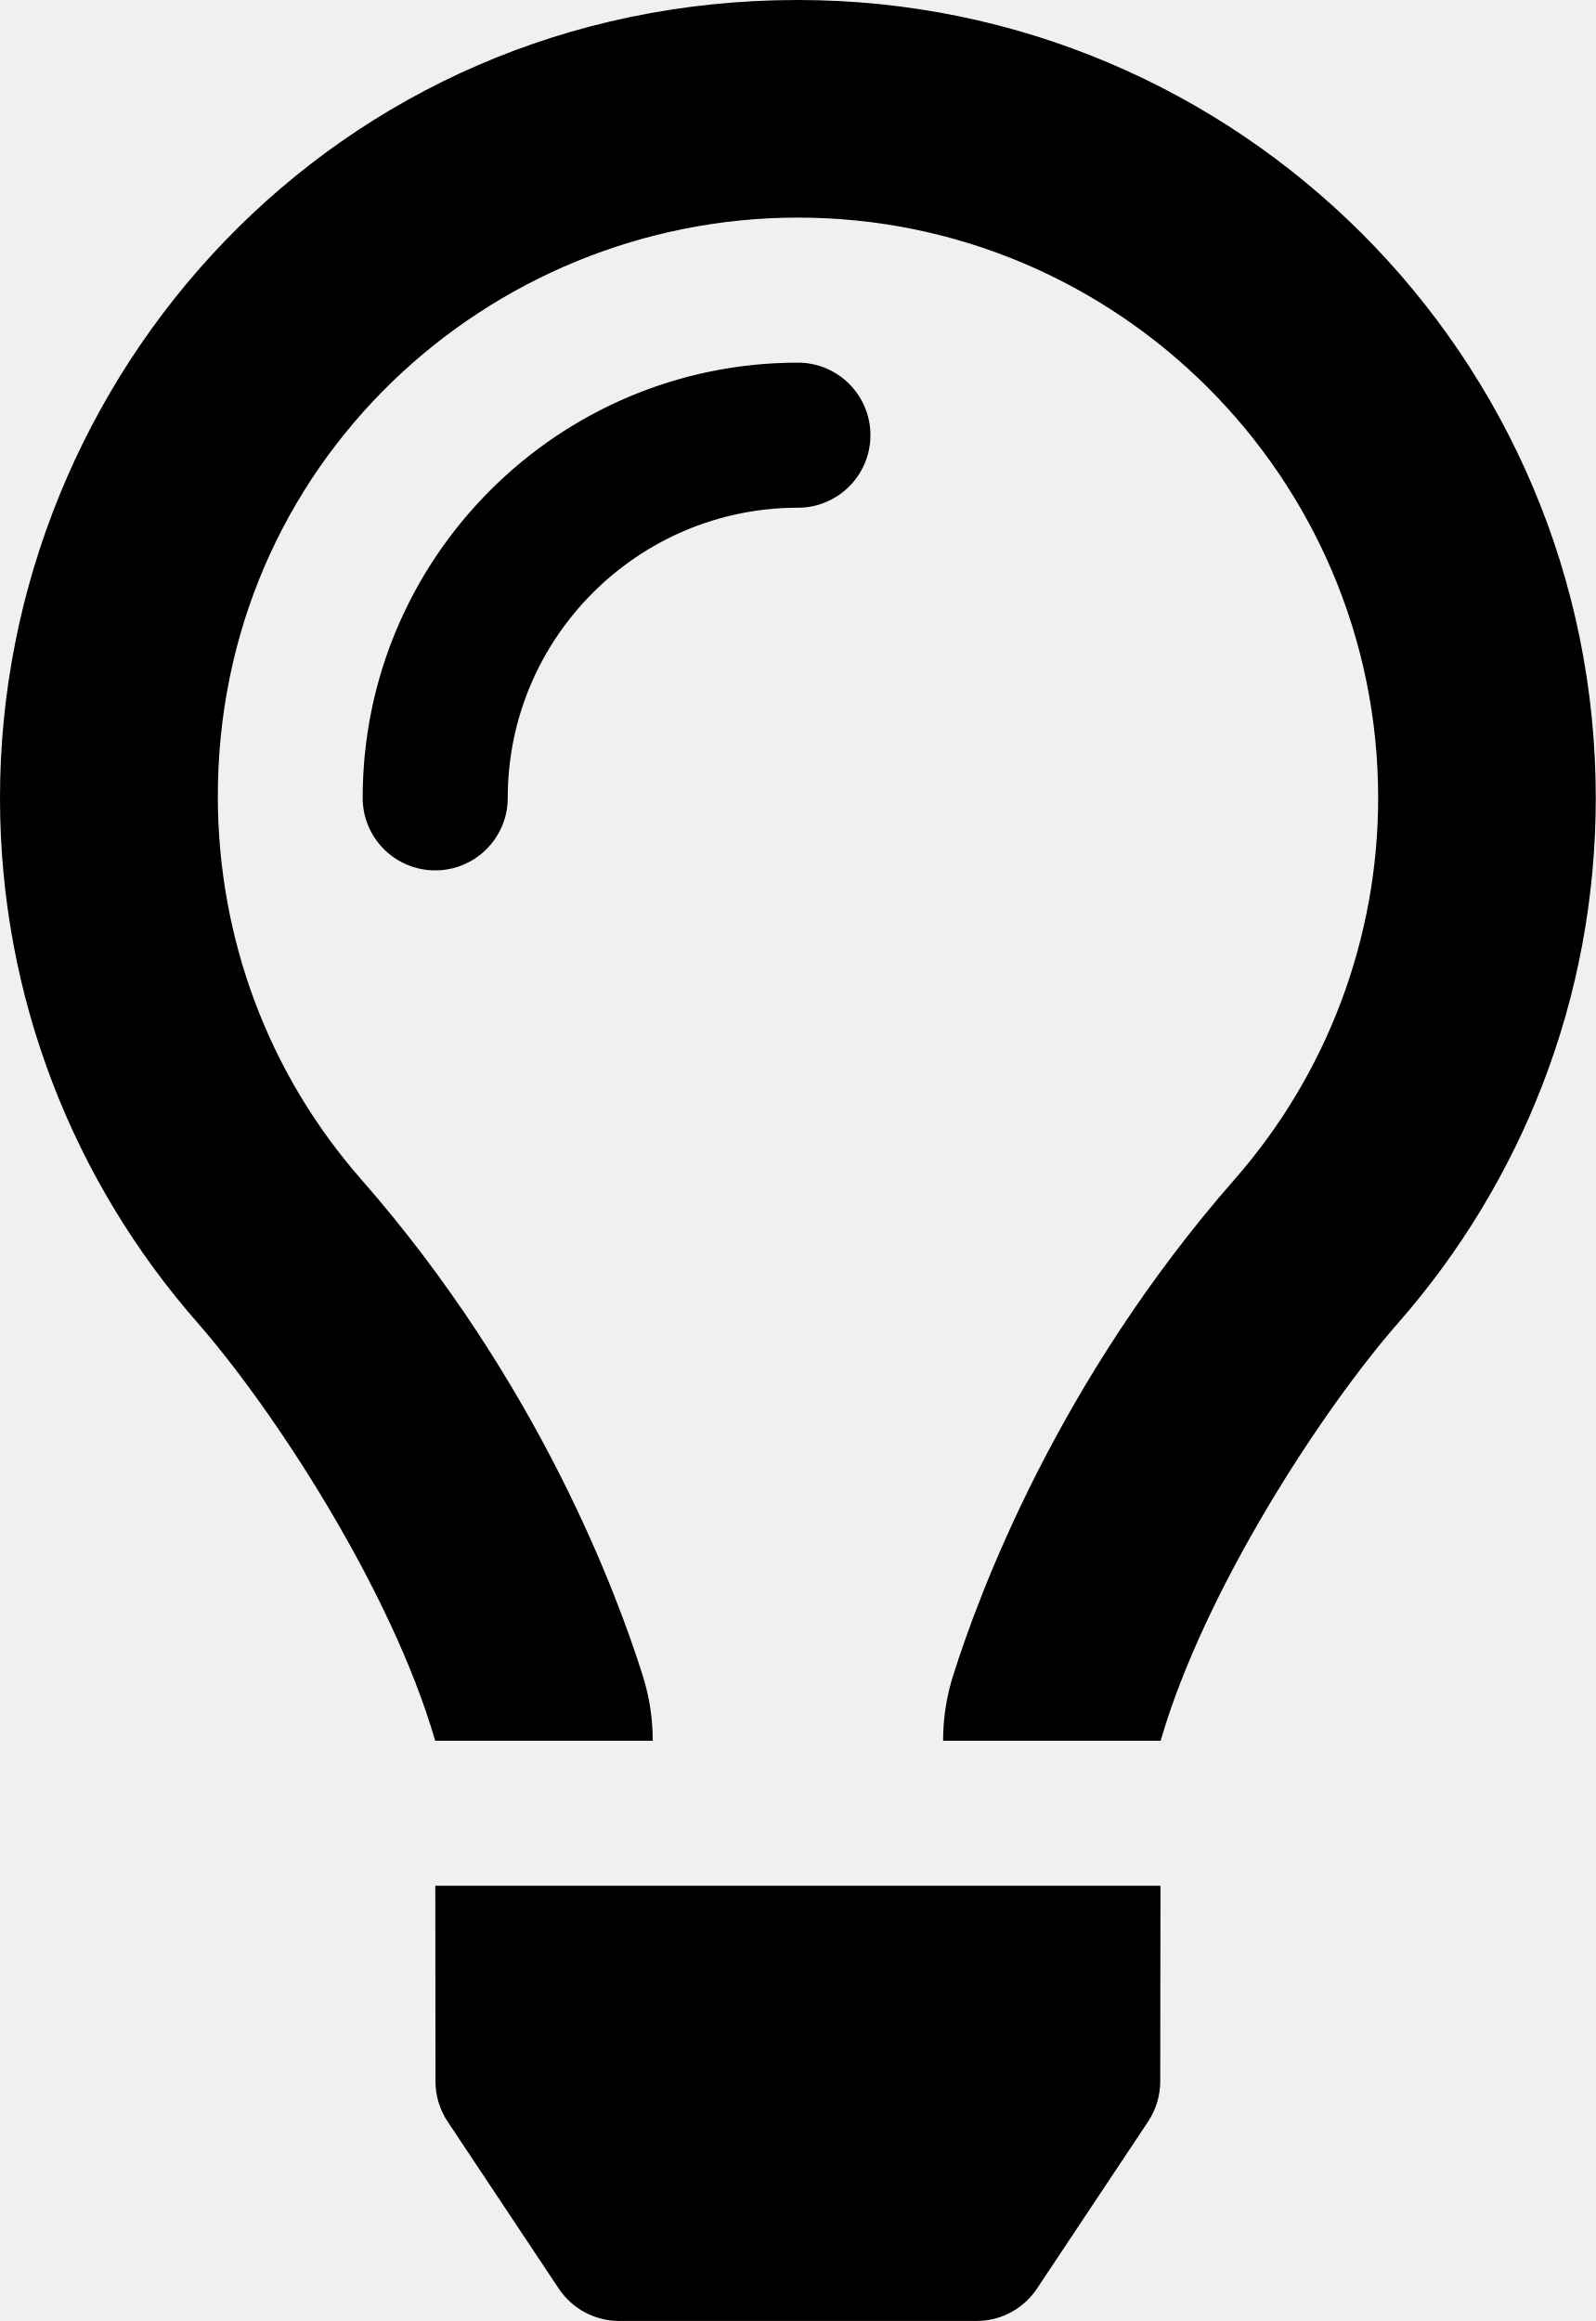
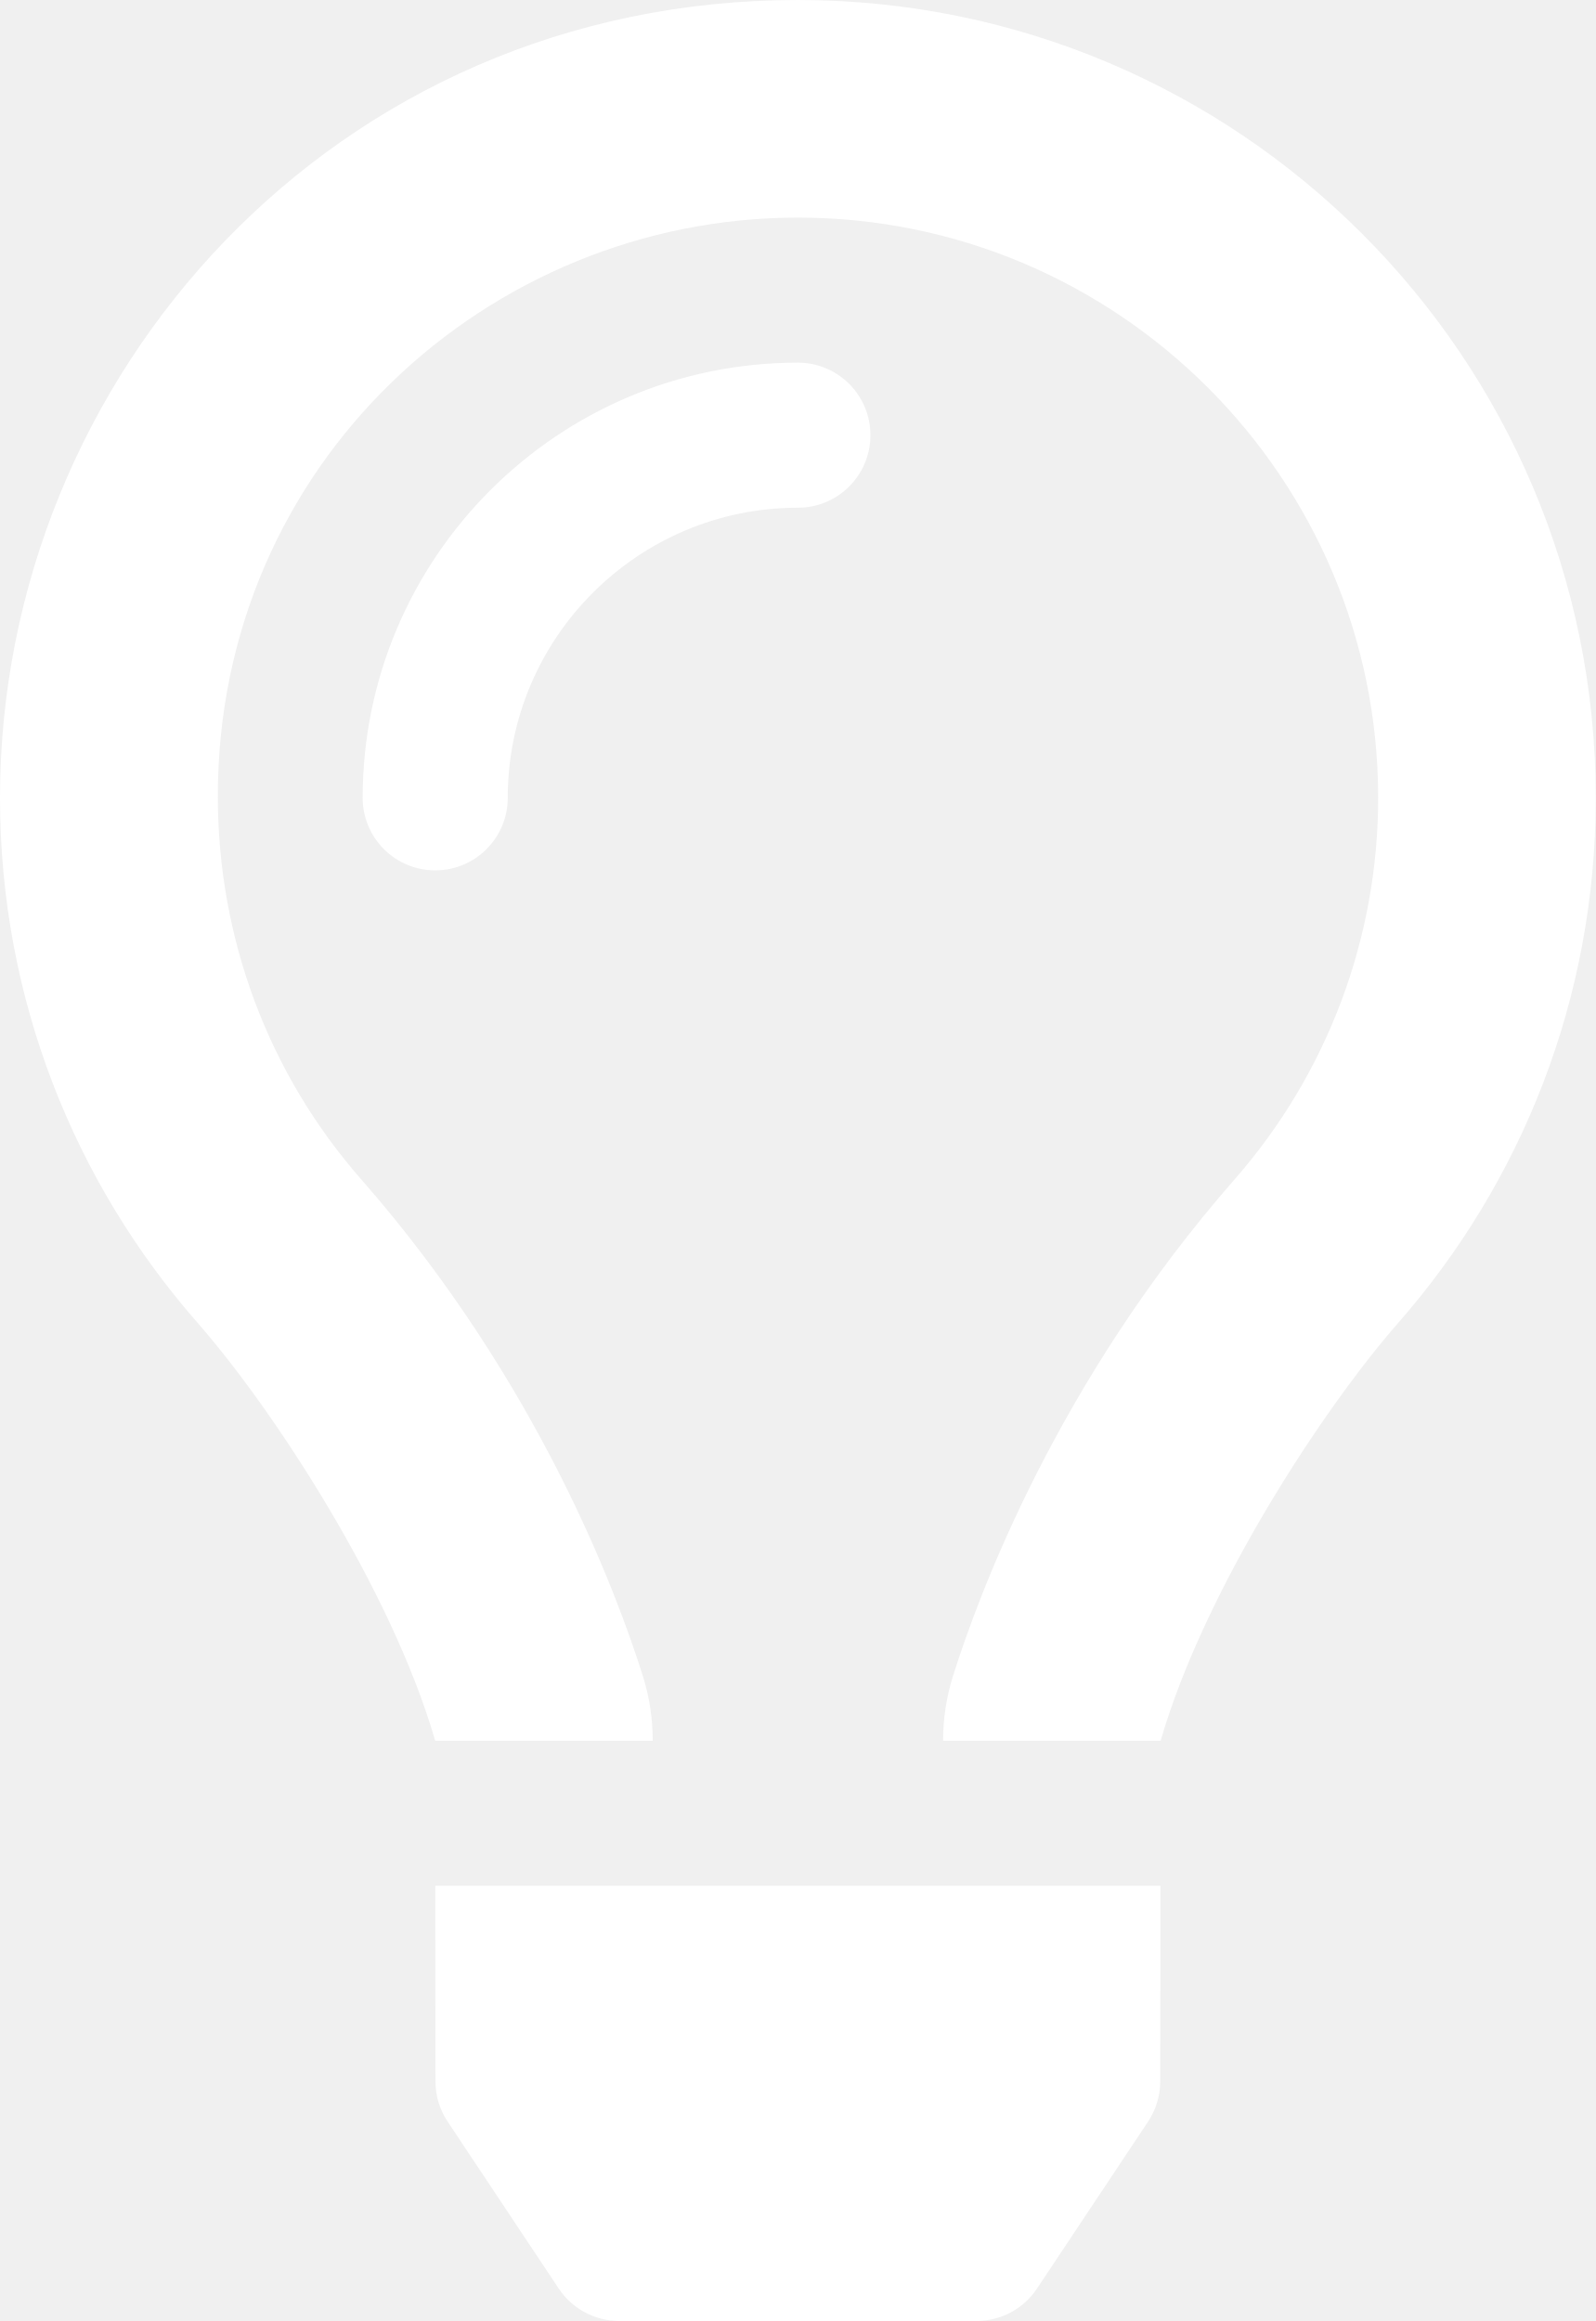
<svg xmlns="http://www.w3.org/2000/svg" aria-hidden="true" focusable="false" data-prefix="far" data-icon="lightbulb" class="svg-inline--fa fa-lightbulb fa-w-11" role="img" viewBox="0 0 352 512">
-   <path fill="currentColor" d="M176 80c-52.94 0-96 43.06-96 96 0 8.84 7.16 16 16 16s16-7.16 16-16c0-35.3 28.72-64 64-64 8.84 0 16-7.16 16-16s-7.16-16-16-16zM96.06 459.17c0 3.15.93 6.22 2.68 8.84l24.51 36.84c2.97 4.46 7.97 7.14 13.32 7.14h78.85c5.36 0 10.36-2.68 13.32-7.14l24.51-36.84c1.74-2.62 2.67-5.7 2.68-8.84l.05-43.18H96.02l.04 43.18zM176 0C73.72 0 0 82.97 0 176c0 44.37 16.45 84.85 43.56 115.78 16.64 18.99 42.74 58.8 52.42 92.16v.06h48v-.12c-.01-4.77-.72-9.51-2.15-14.07-5.59-17.81-22.82-64.77-62.17-109.67-20.54-23.43-31.52-53.15-31.61-84.14-.2-73.64 59.67-128 127.95-128 70.58 0 128 57.42 128 128 0 30.97-11.24 60.85-31.65 84.14-39.11 44.61-56.42 91.47-62.1 109.46a47.507 47.507 0 0 0-2.22 14.3v.1h48v-.05c9.68-33.37 35.78-73.18 52.42-92.16C335.55 260.85 352 220.37 352 176 352 78.8 273.2 0 176 0z" />
+   <path fill="white" d="M176 80c-52.94 0-96 43.06-96 96 0 8.84 7.16 16 16 16s16-7.16 16-16c0-35.3 28.72-64 64-64 8.84 0 16-7.16 16-16s-7.16-16-16-16zM96.06 459.17c0 3.15.93 6.22 2.68 8.84l24.51 36.84c2.97 4.46 7.97 7.14 13.32 7.14h78.85c5.36 0 10.36-2.68 13.32-7.14l24.51-36.84c1.74-2.62 2.67-5.7 2.68-8.84l.05-43.18H96.02l.04 43.18zM176 0C73.72 0 0 82.97 0 176c0 44.37 16.45 84.85 43.56 115.78 16.64 18.99 42.74 58.8 52.42 92.16v.06h48v-.12c-.01-4.77-.72-9.51-2.15-14.07-5.59-17.81-22.82-64.77-62.17-109.67-20.54-23.43-31.52-53.15-31.61-84.14-.2-73.64 59.67-128 127.95-128 70.58 0 128 57.42 128 128 0 30.97-11.24 60.85-31.65 84.14-39.11 44.61-56.42 91.47-62.1 109.46a47.507 47.507 0 0 0-2.22 14.3v.1h48v-.05c9.68-33.37 35.78-73.18 52.42-92.16C335.55 260.85 352 220.37 352 176 352 78.8 273.2 0 176 0z" />
</svg>
